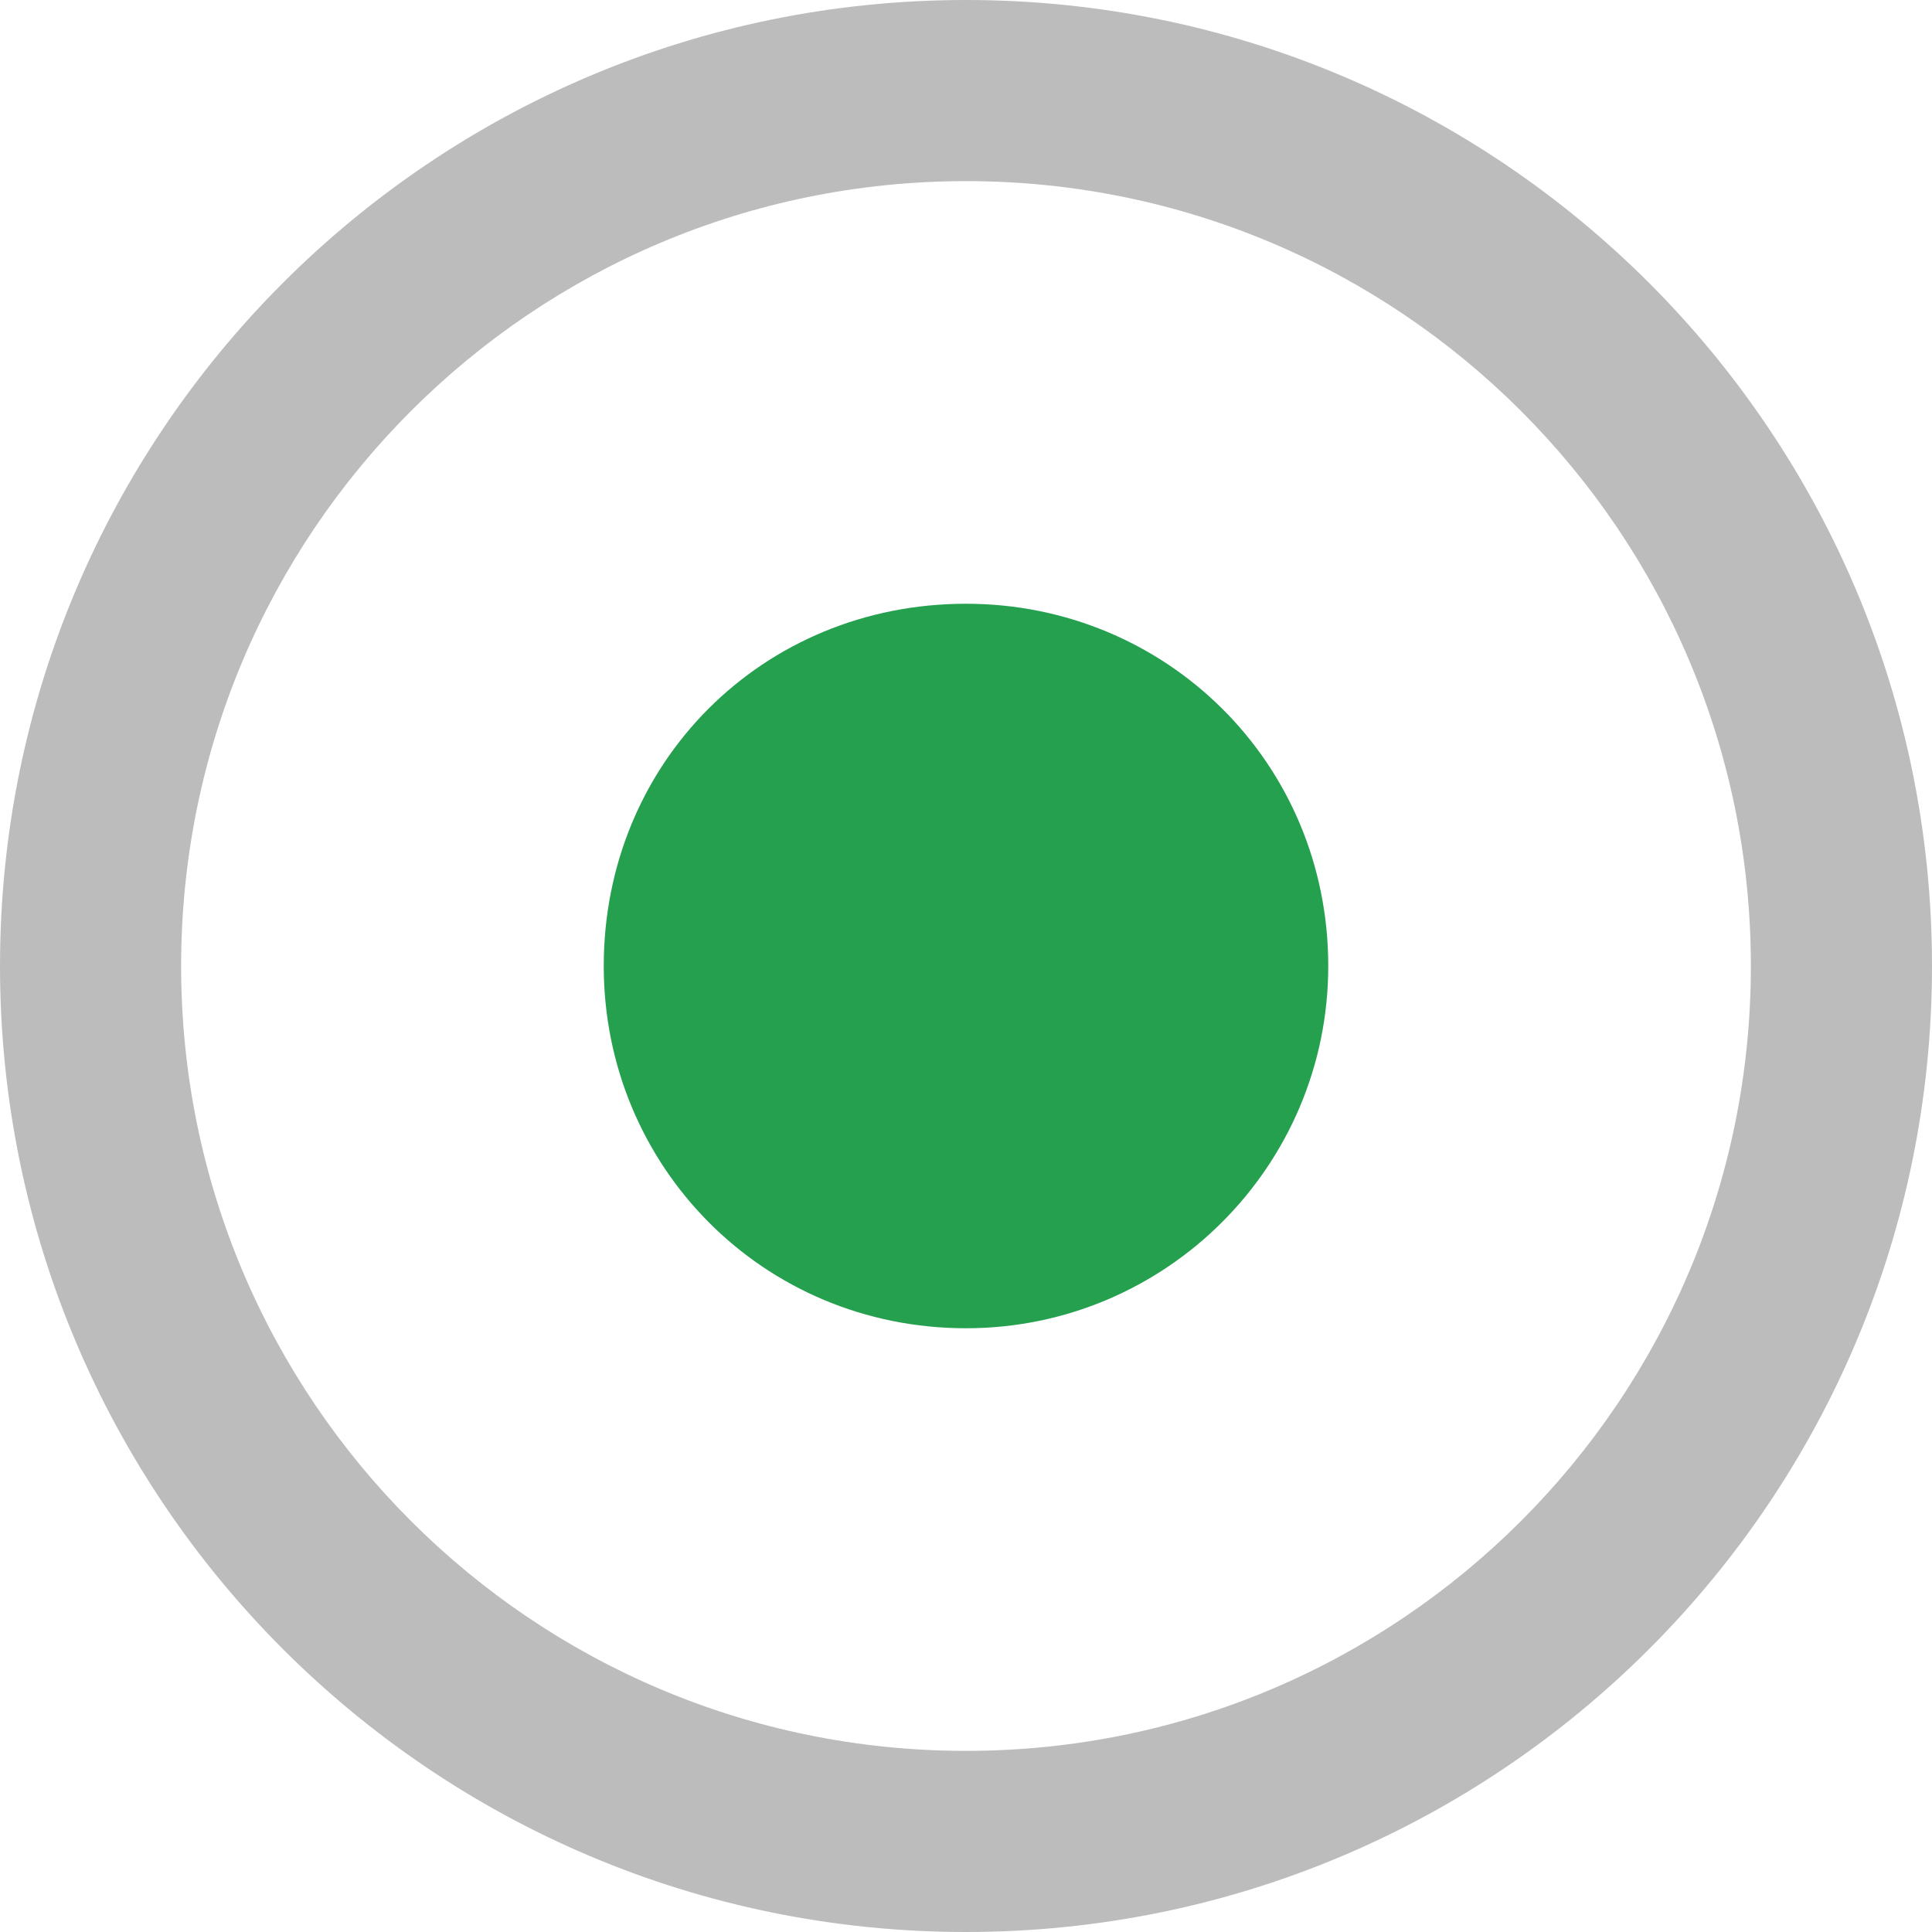
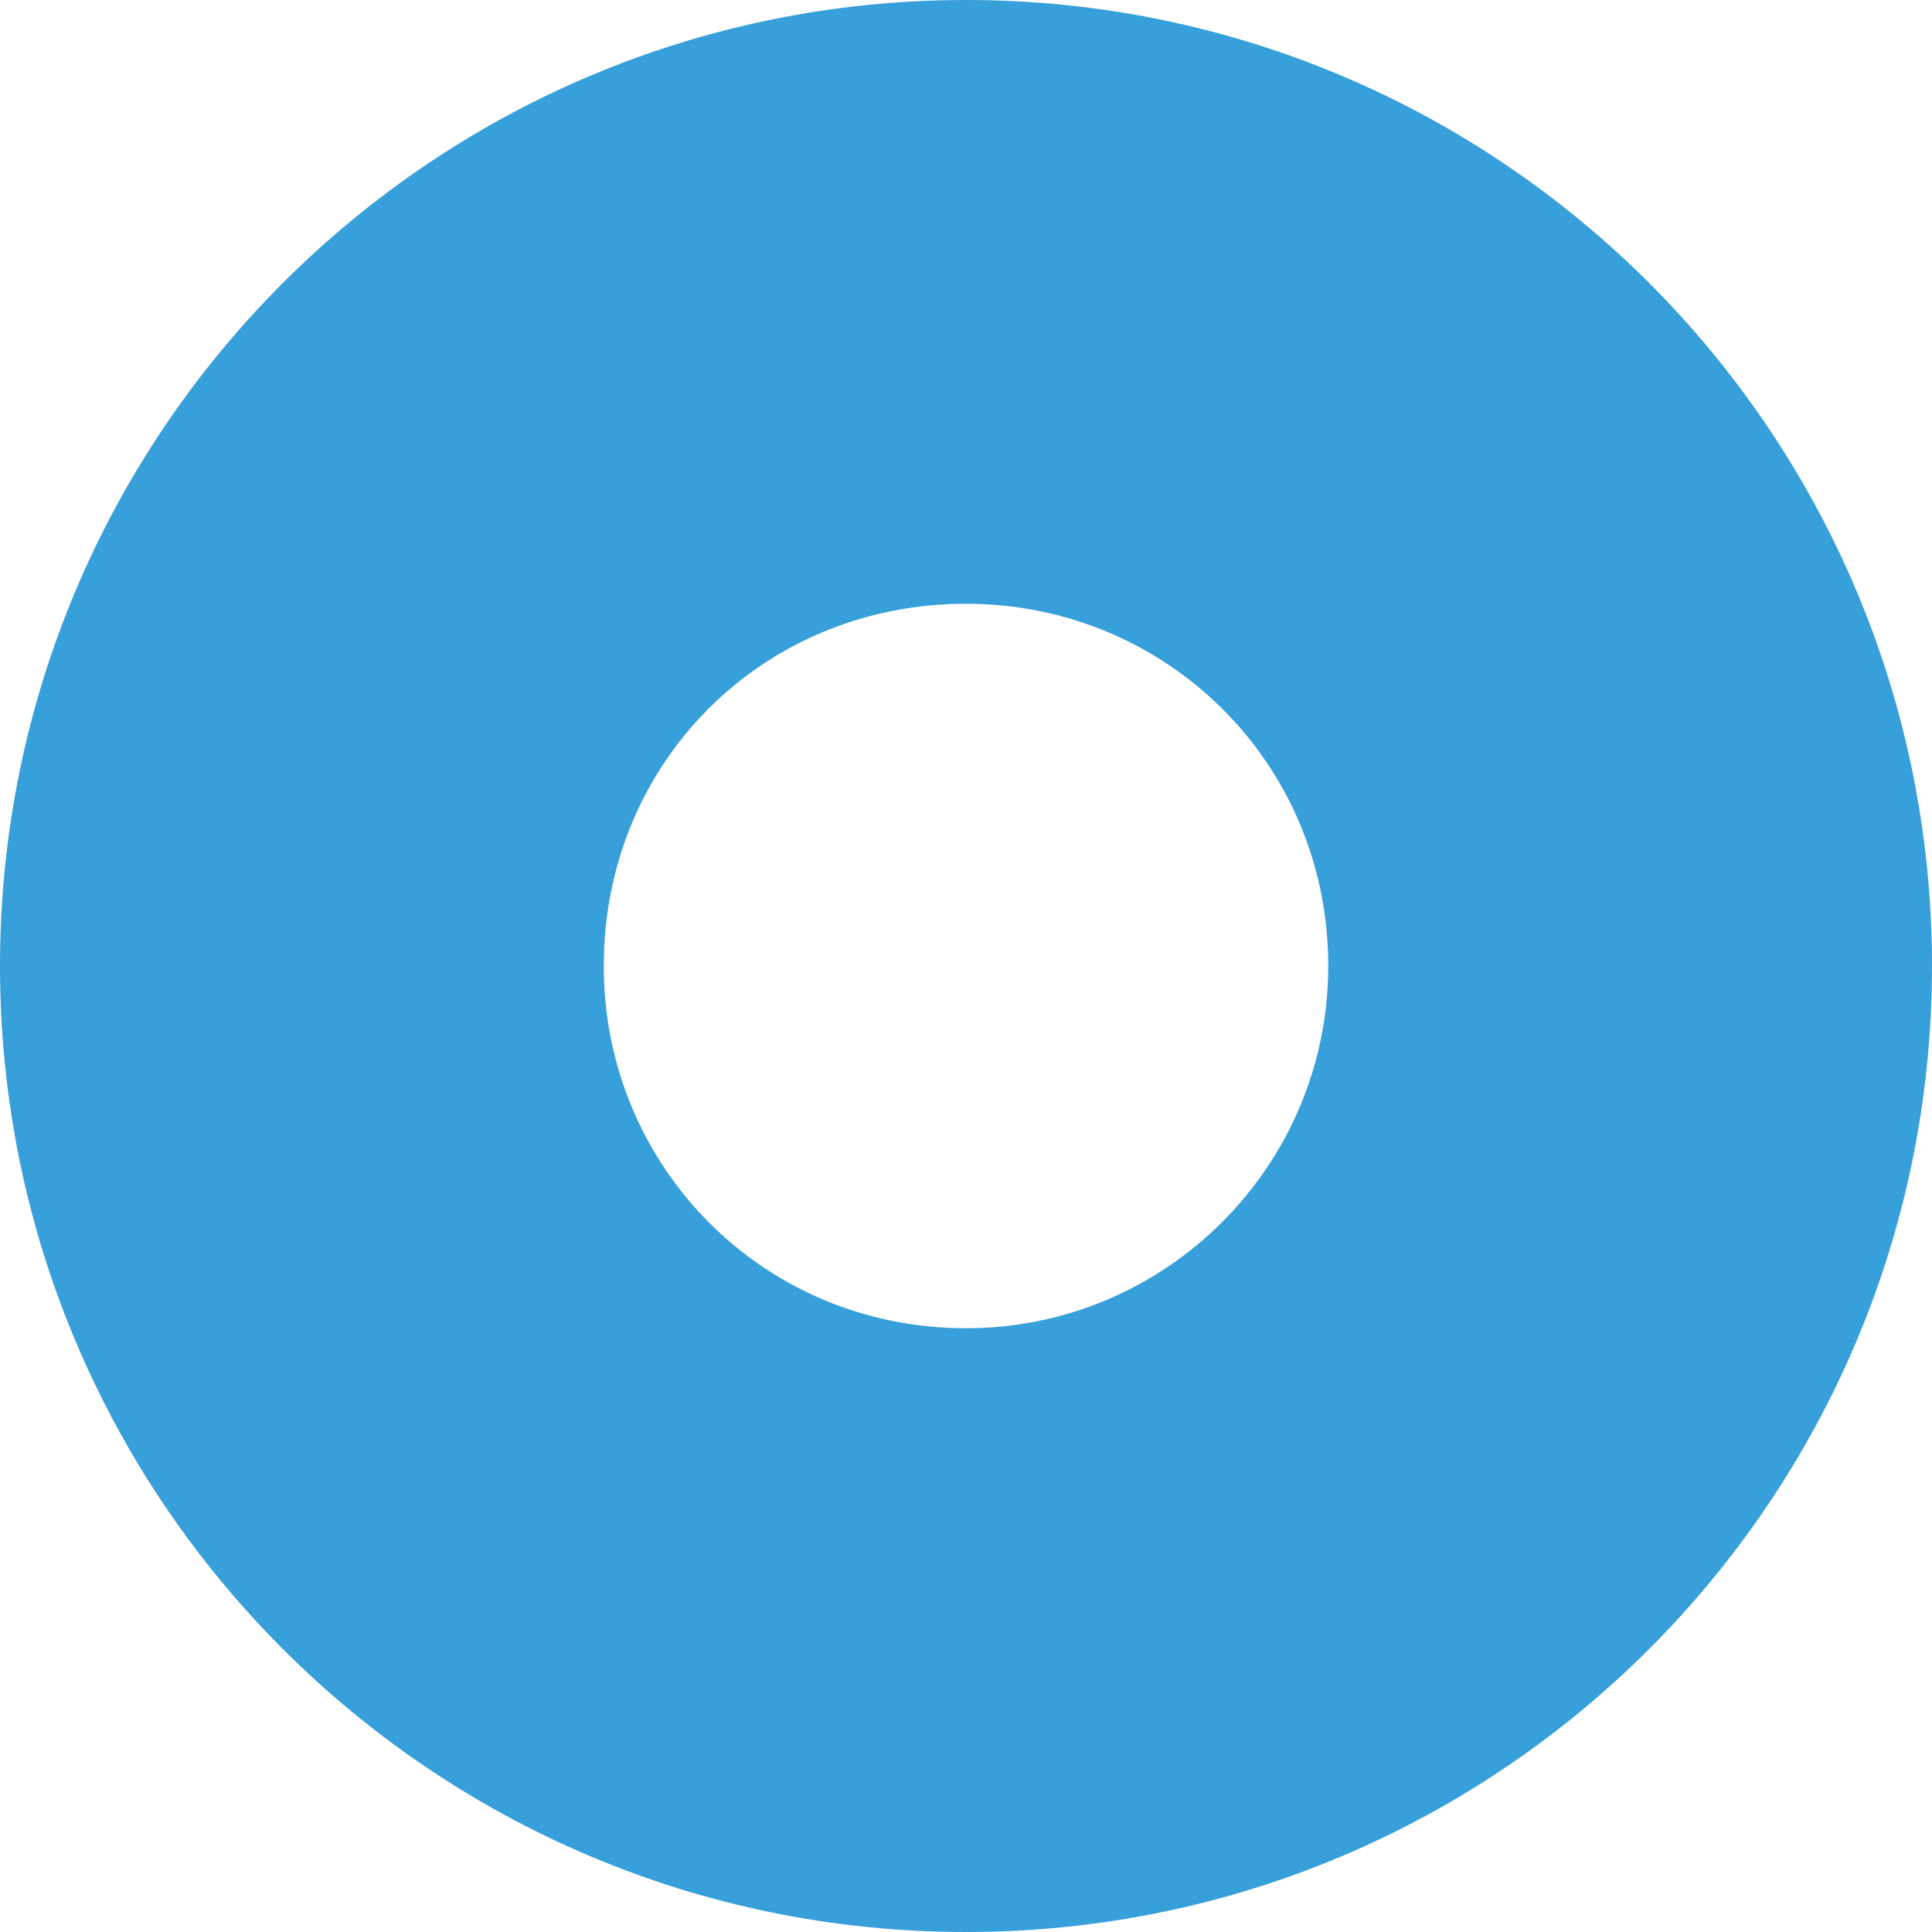
<svg xmlns="http://www.w3.org/2000/svg" width="32" height="32" viewBox="0 0 32 32" fill="none">
-   <path d="M10 16C10 12.631 12.631 10 16 10C19.312 10 22 12.631 22 16C22 19.312 19.312 22 16 22C12.631 22 10 19.312 10 16Z" fill="#24A04E" />
-   <path d="M32 16C32 24.837 24.837 32 16 32C7.162 32 0 24.837 0 16C0 7.162 7.162 0 16 0C24.837 0 32 7.162 32 16ZM16 3C8.819 3 3 8.819 3 16C3 23.181 8.819 29 16 29C23.181 29 29 23.181 29 16C29 8.819 23.181 3 16 3Z" fill="#BCBCBC" />
+   <path d="M0 16C0 7.162 7.162 0 16 0C24.837 0 32 7.162 32 16C32 24.837 24.837 32 16 32C7.162 32 0 24.837 0 16ZM16 22C19.312 22 22 19.312 22 16C22 12.631 19.312 10 16 10C12.631 10 10 12.631 10 16C10 19.312 12.631 22 16 22Z" fill="#379FD9" />
</svg>
